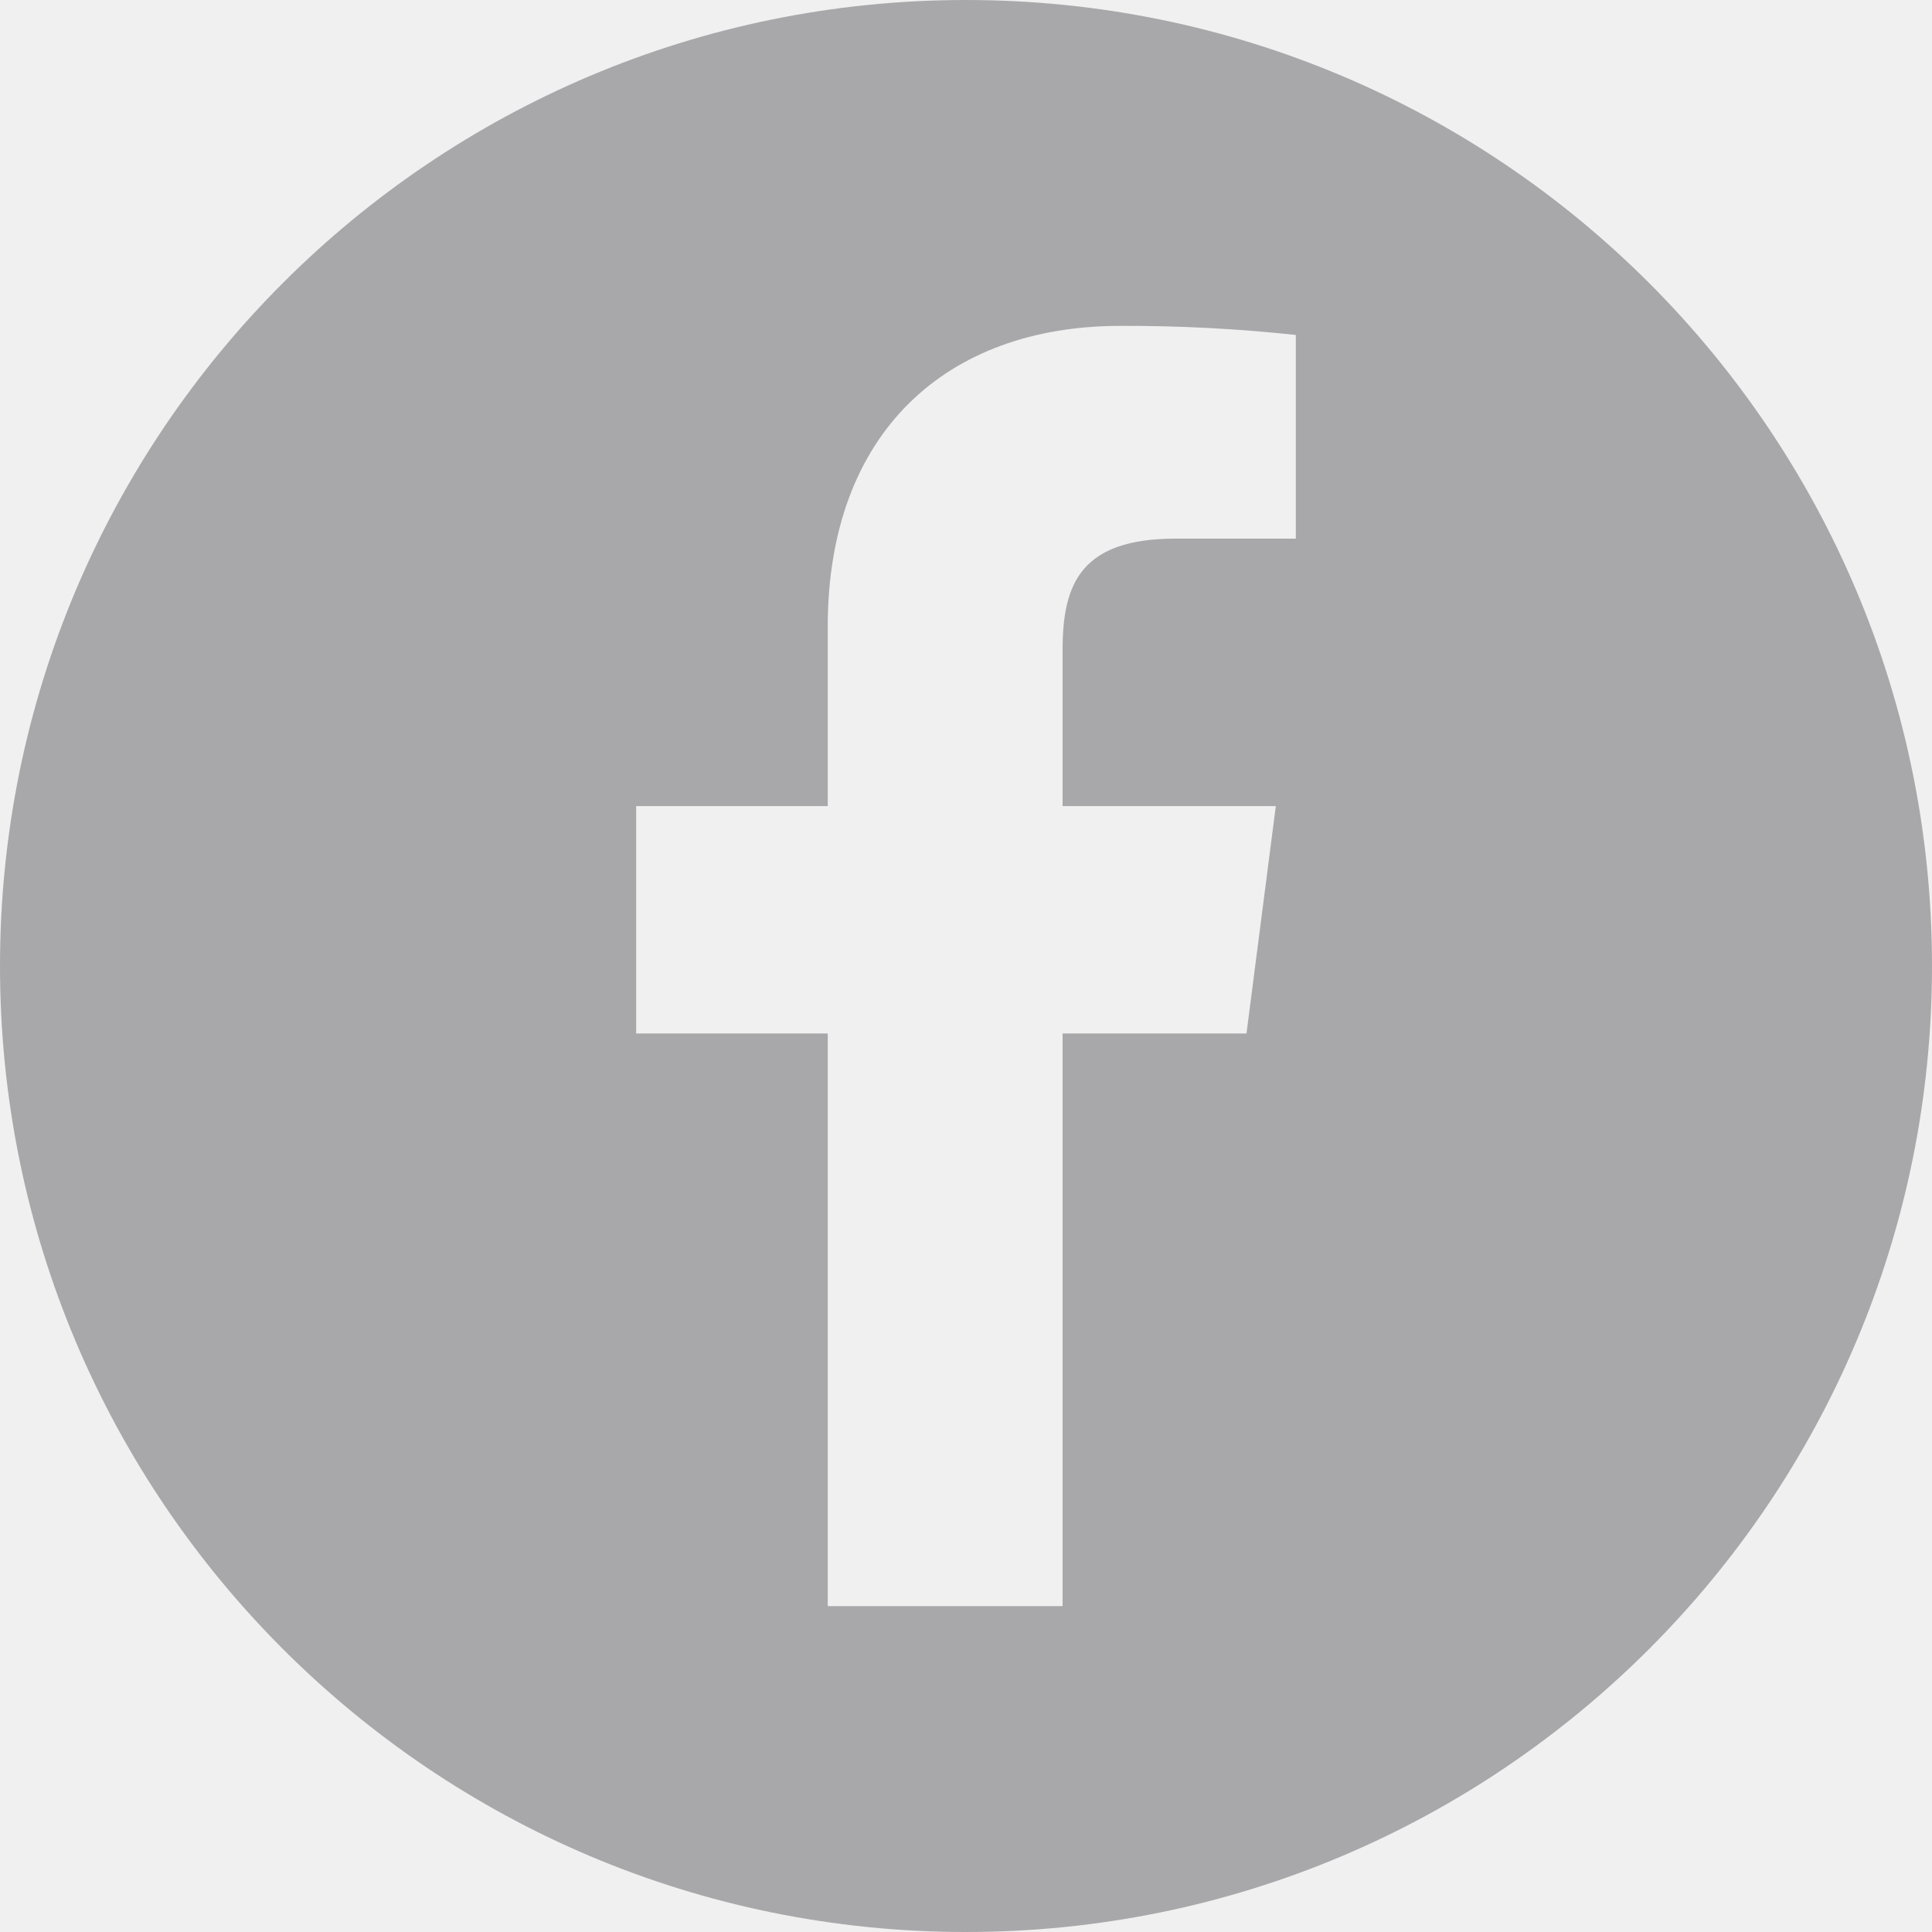
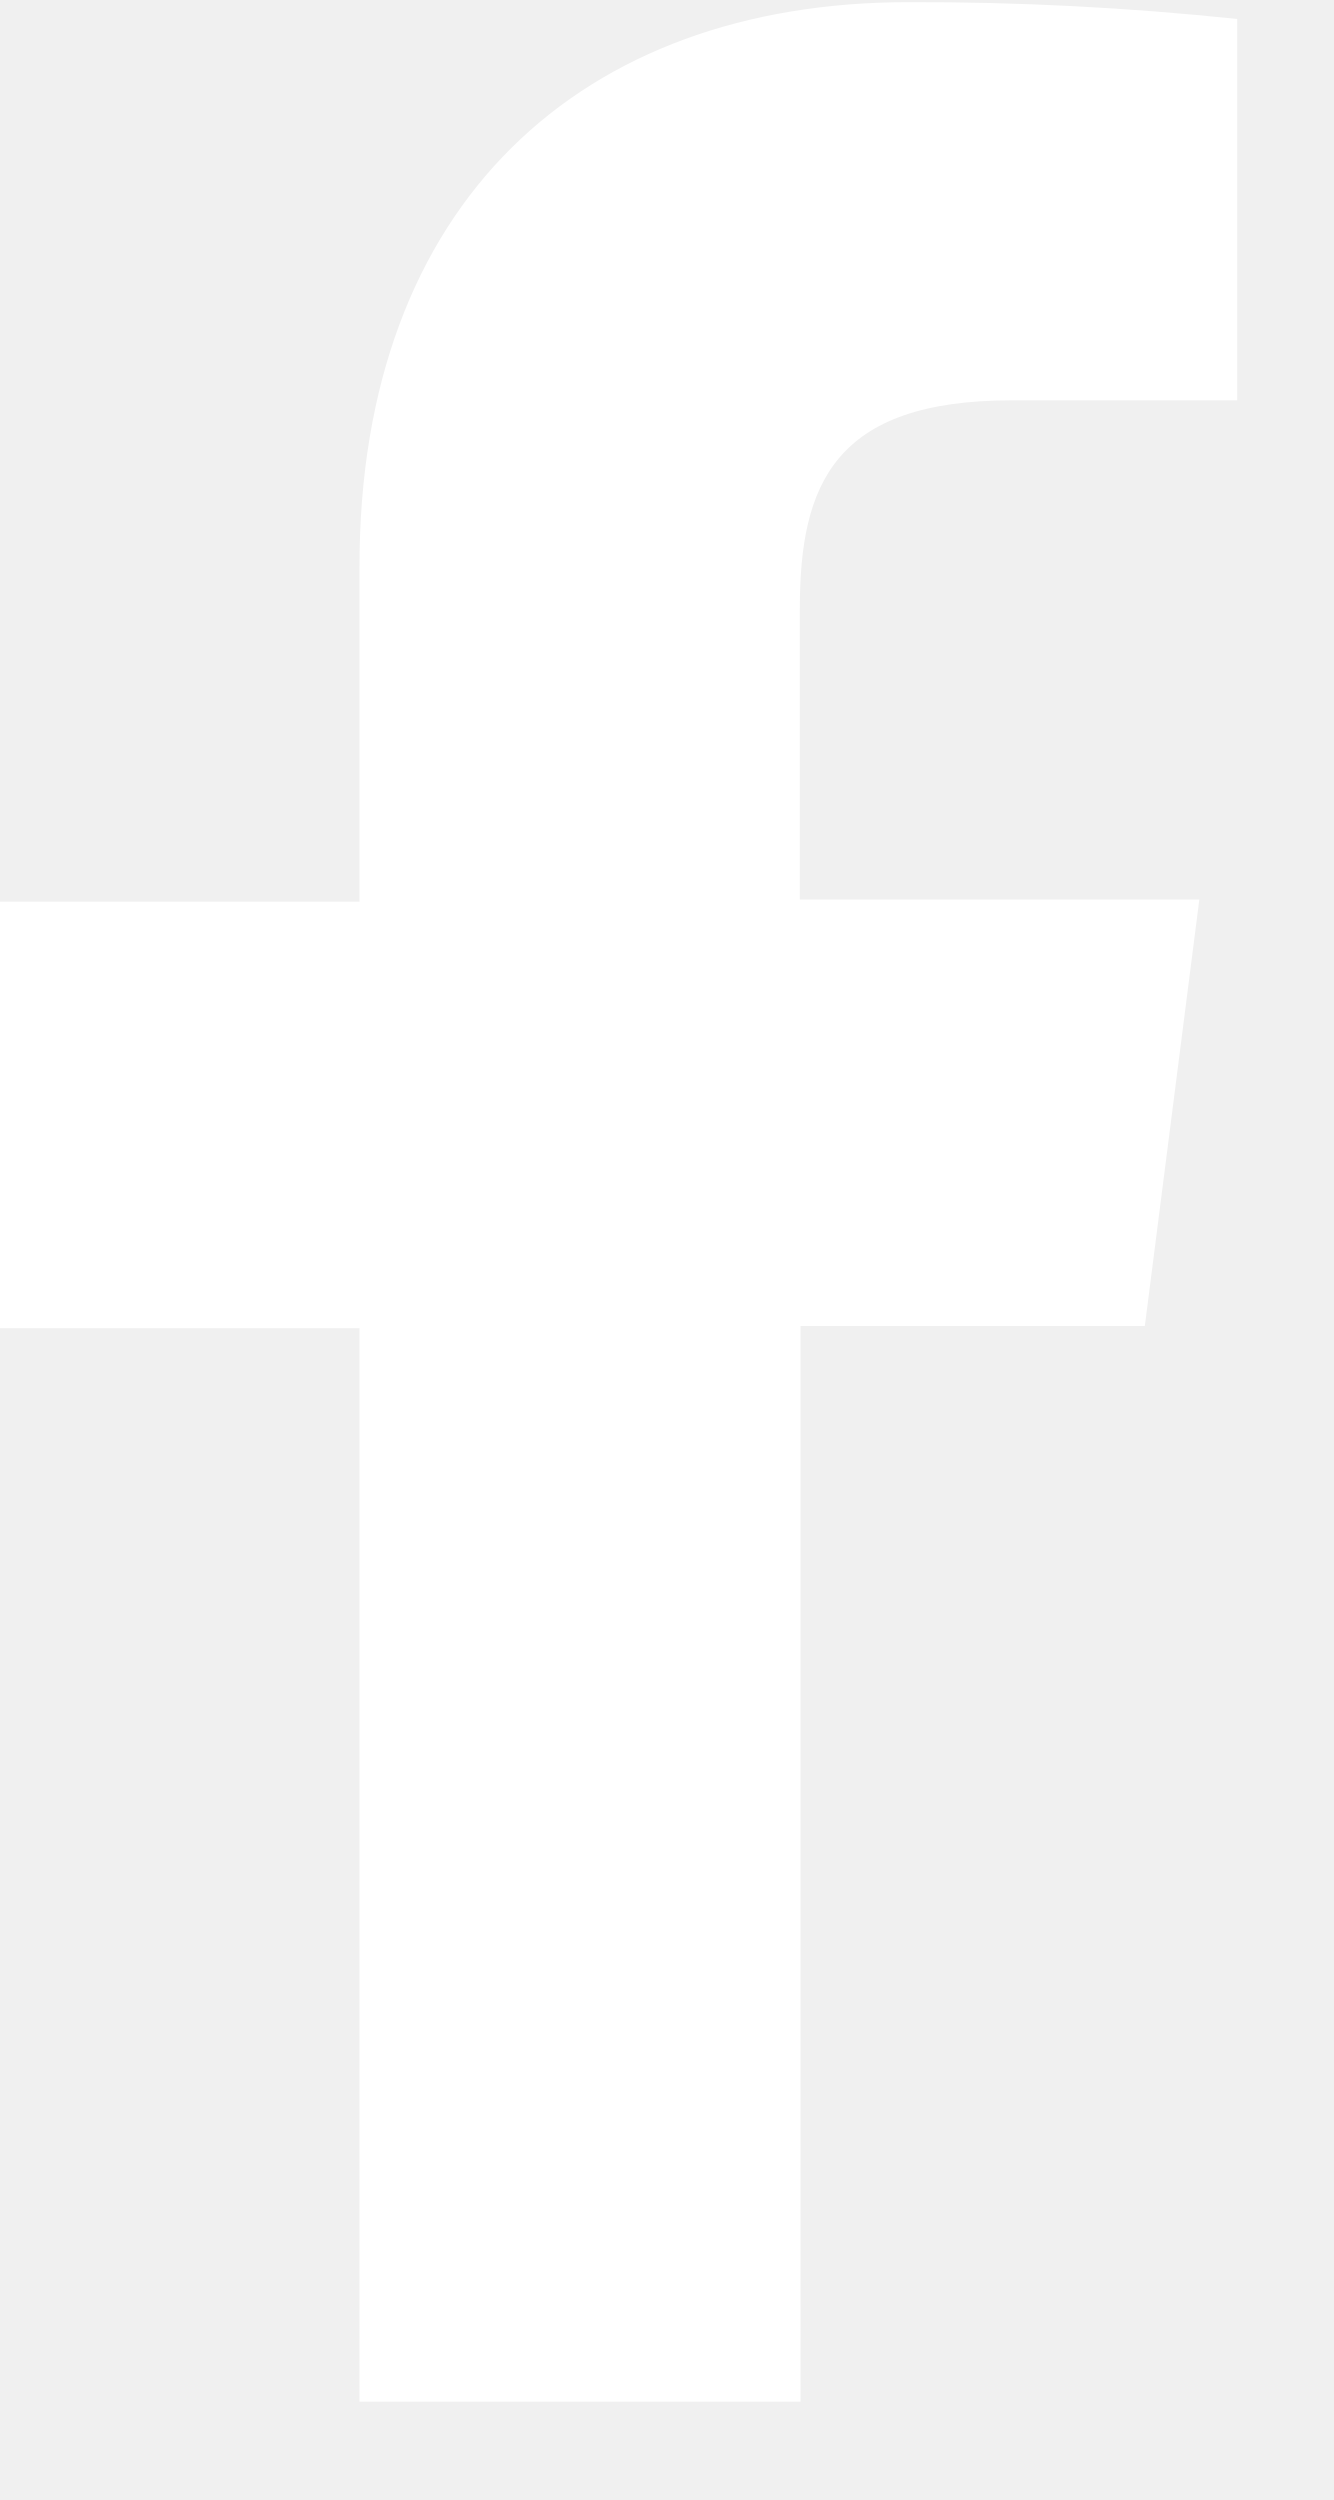
- <svg xmlns="http://www.w3.org/2000/svg" viewBox="0 0 83 83">
-   <defs>
-     <style>.cls-1{fill:#a8a8ab;}</style>
-   </defs>
-   <g id="Layer_2" data-name="Layer 2">
-     <g id="Layer_1-2" data-name="Layer 1">
-       <path class="cls-1" d="M41.5,0A41.5,41.5,0,1,0,83,41.5,41.5,41.5,0,0,0,41.5,0ZM55.67,23.14H50.5c-4.06,0-4.85,1.94-4.85,4.76v6.73h9.16L53.55,44.4h-7.9V69H35.56V44.4H27.33V34.63h8.23v-7.7C35.56,18.57,40.67,14,48.13,14a68.27,68.27,0,0,1,7.54.39Z" />
+ <svg xmlns="http://www.w3.org/2000/svg" width="8px" height="15px" viewBox="0 0 8 15" version="1.1">
+   <defs />
+   <g id="V4--RC-Updates" stroke="none" stroke-width="1" fill="none" fill-rule="evenodd">
+     <g id="ASSETS--Pill-Icons" transform="translate(-184, -122)" fill-rule="nonzero" fill="#FFFFFF">
+       <g id="facebook" transform="translate(184, 122)">
+         <path d="M2.157,14.41 L2.157,7.969 L0,7.969 L0,5.41 L2.157,5.41 L2.157,3.397 C2.157,1.214 3.493,0.013 5.45,0.013 C6.109,0.011 6.768,0.045 7.423,0.114 L7.423,2.402 L6.07,2.402 C5.004,2.402 4.799,2.908 4.799,3.651 L4.799,5.397 L7.196,5.397 L6.869,7.956 L4.803,7.956 L4.803,14.41" id="Shape" />
+       </g>
    </g>
  </g>
</svg>
